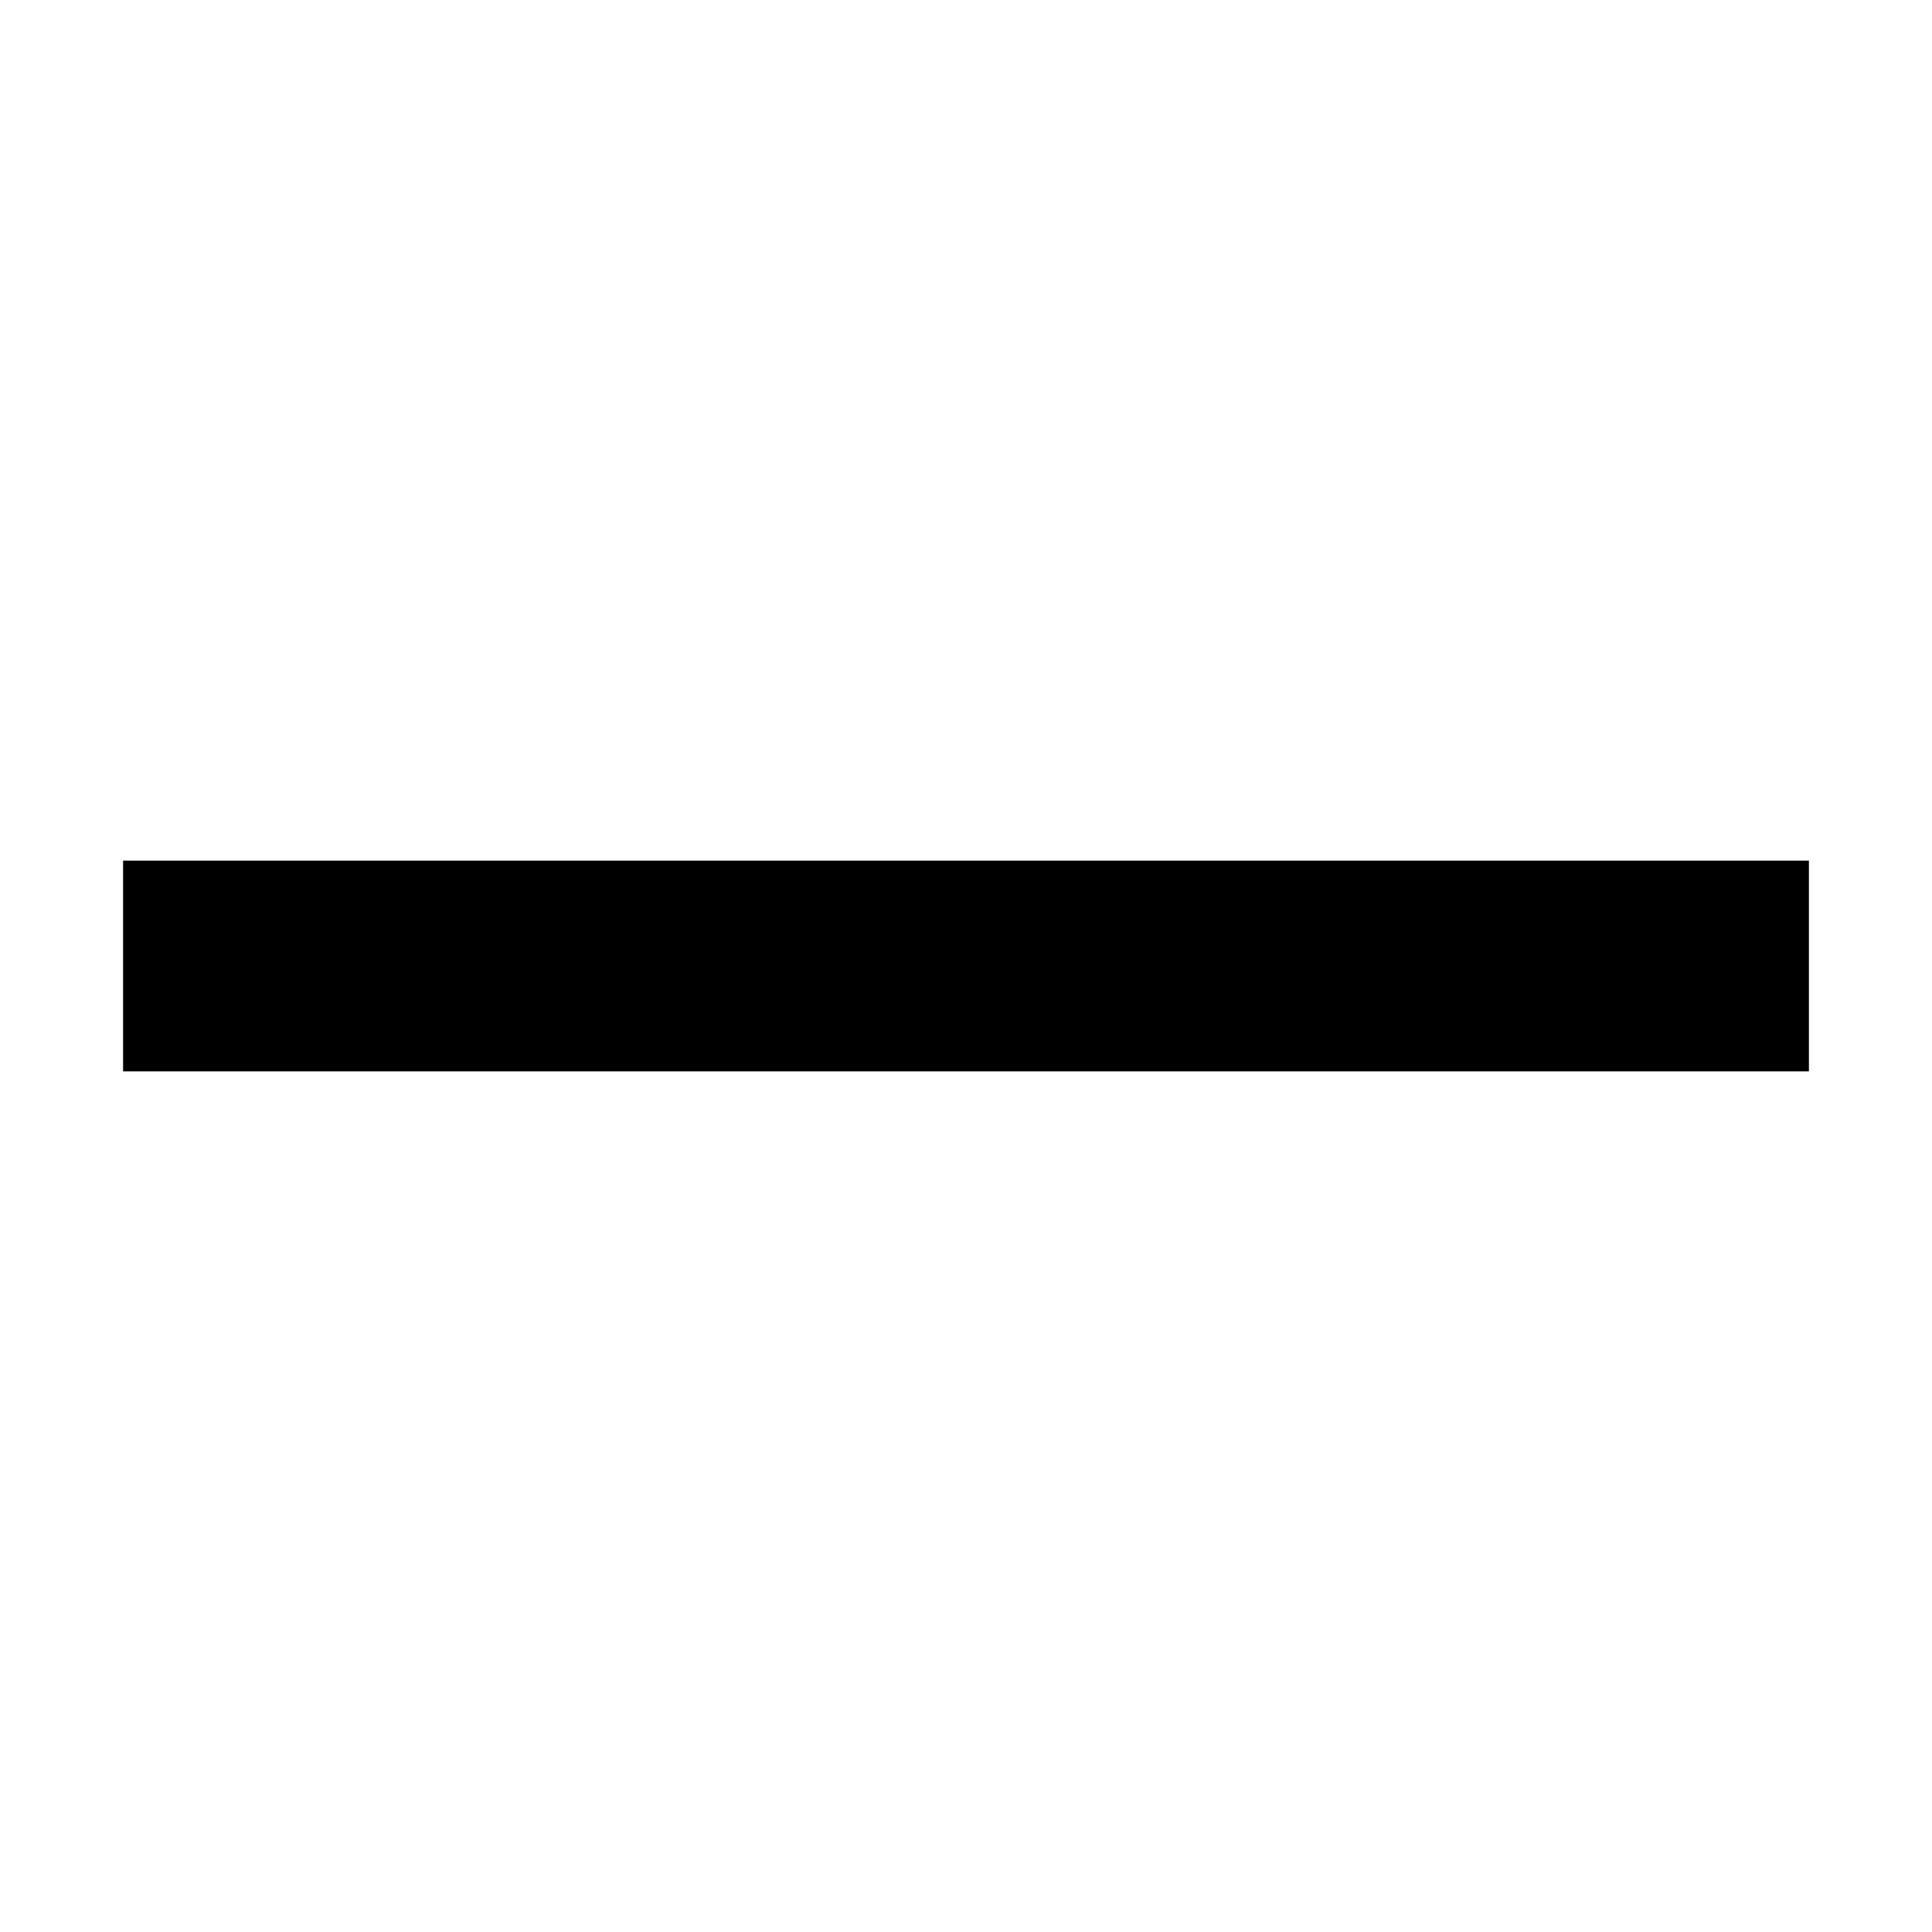
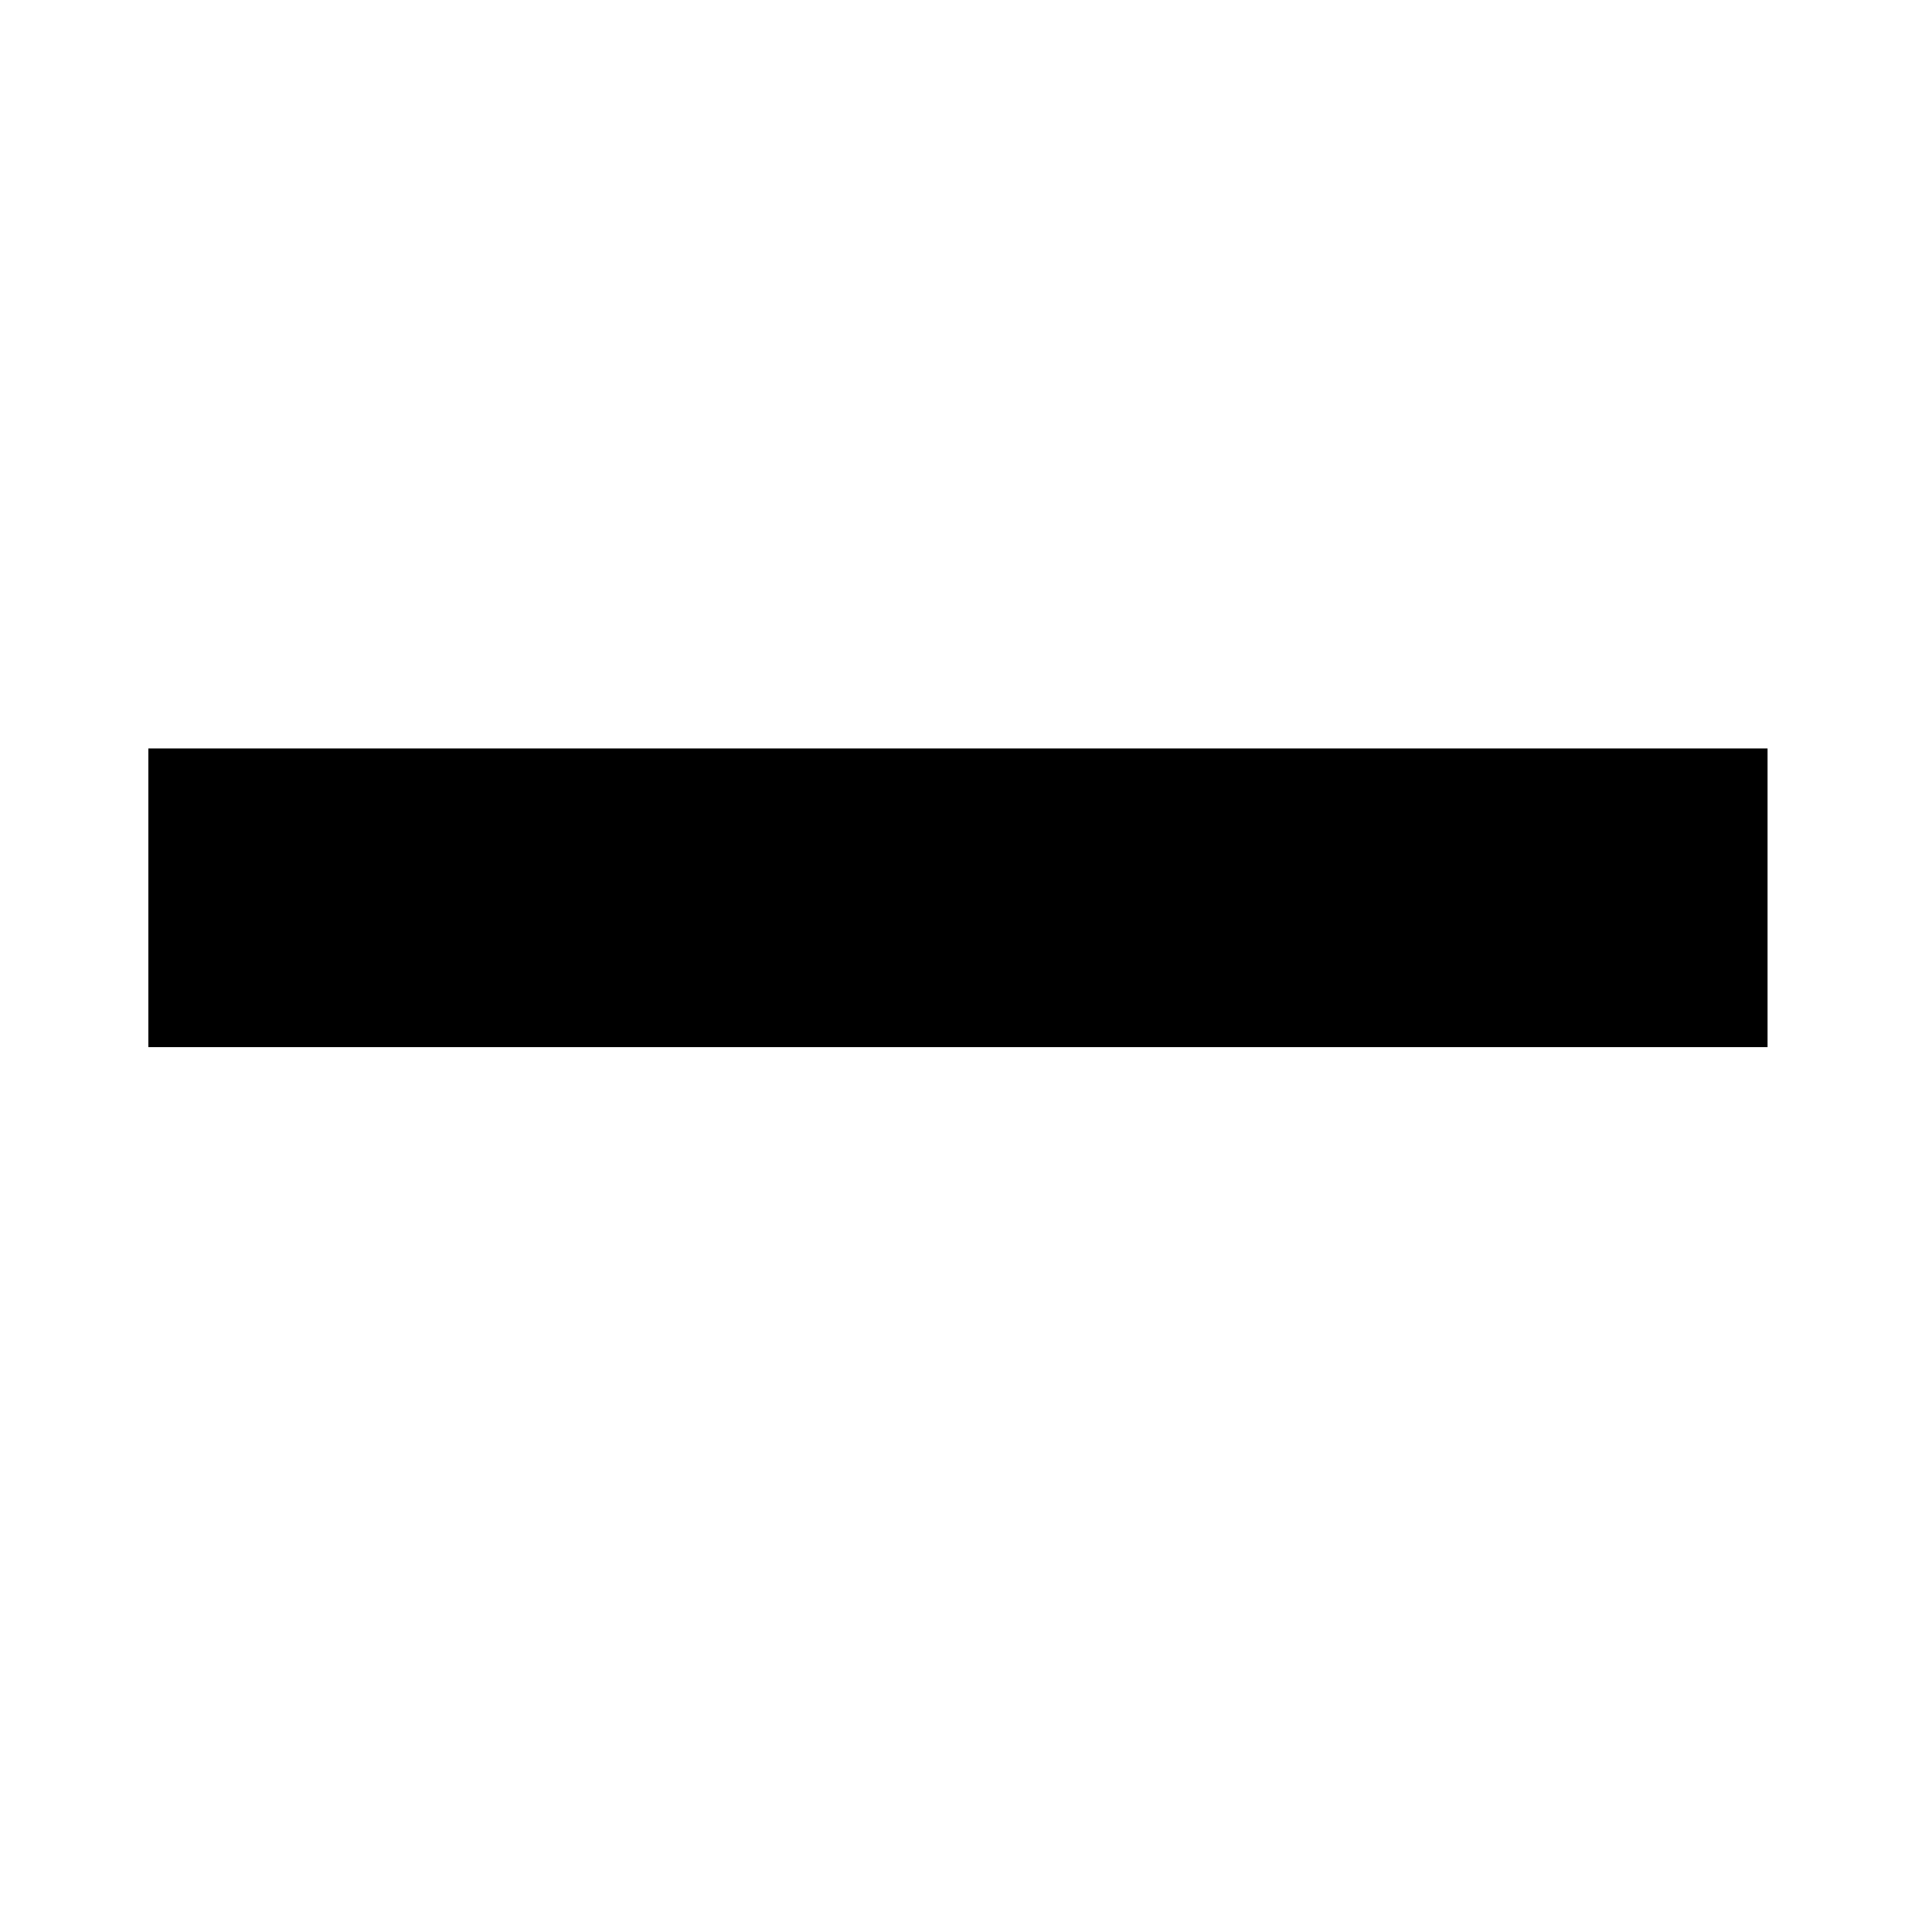
- <svg xmlns="http://www.w3.org/2000/svg" t="1663292378248" class="icon" viewBox="0 0 1024 1024" version="1.1" p-id="1114" width="200" height="200">
-   <path d="M65.239 456.152 958.76 456.152l0 111.696L65.239 567.848 65.239 456.152z" p-id="1115" />
+ <svg xmlns="http://www.w3.org/2000/svg" t="1665472146387" class="icon" viewBox="0 0 1024 1024" version="1.1" p-id="1664" width="600" height="600">
+   <path d="M78.634 396.691l858.204 0 0 158.31-858.204 0 0-158.31Z" p-id="1665" />
</svg>
